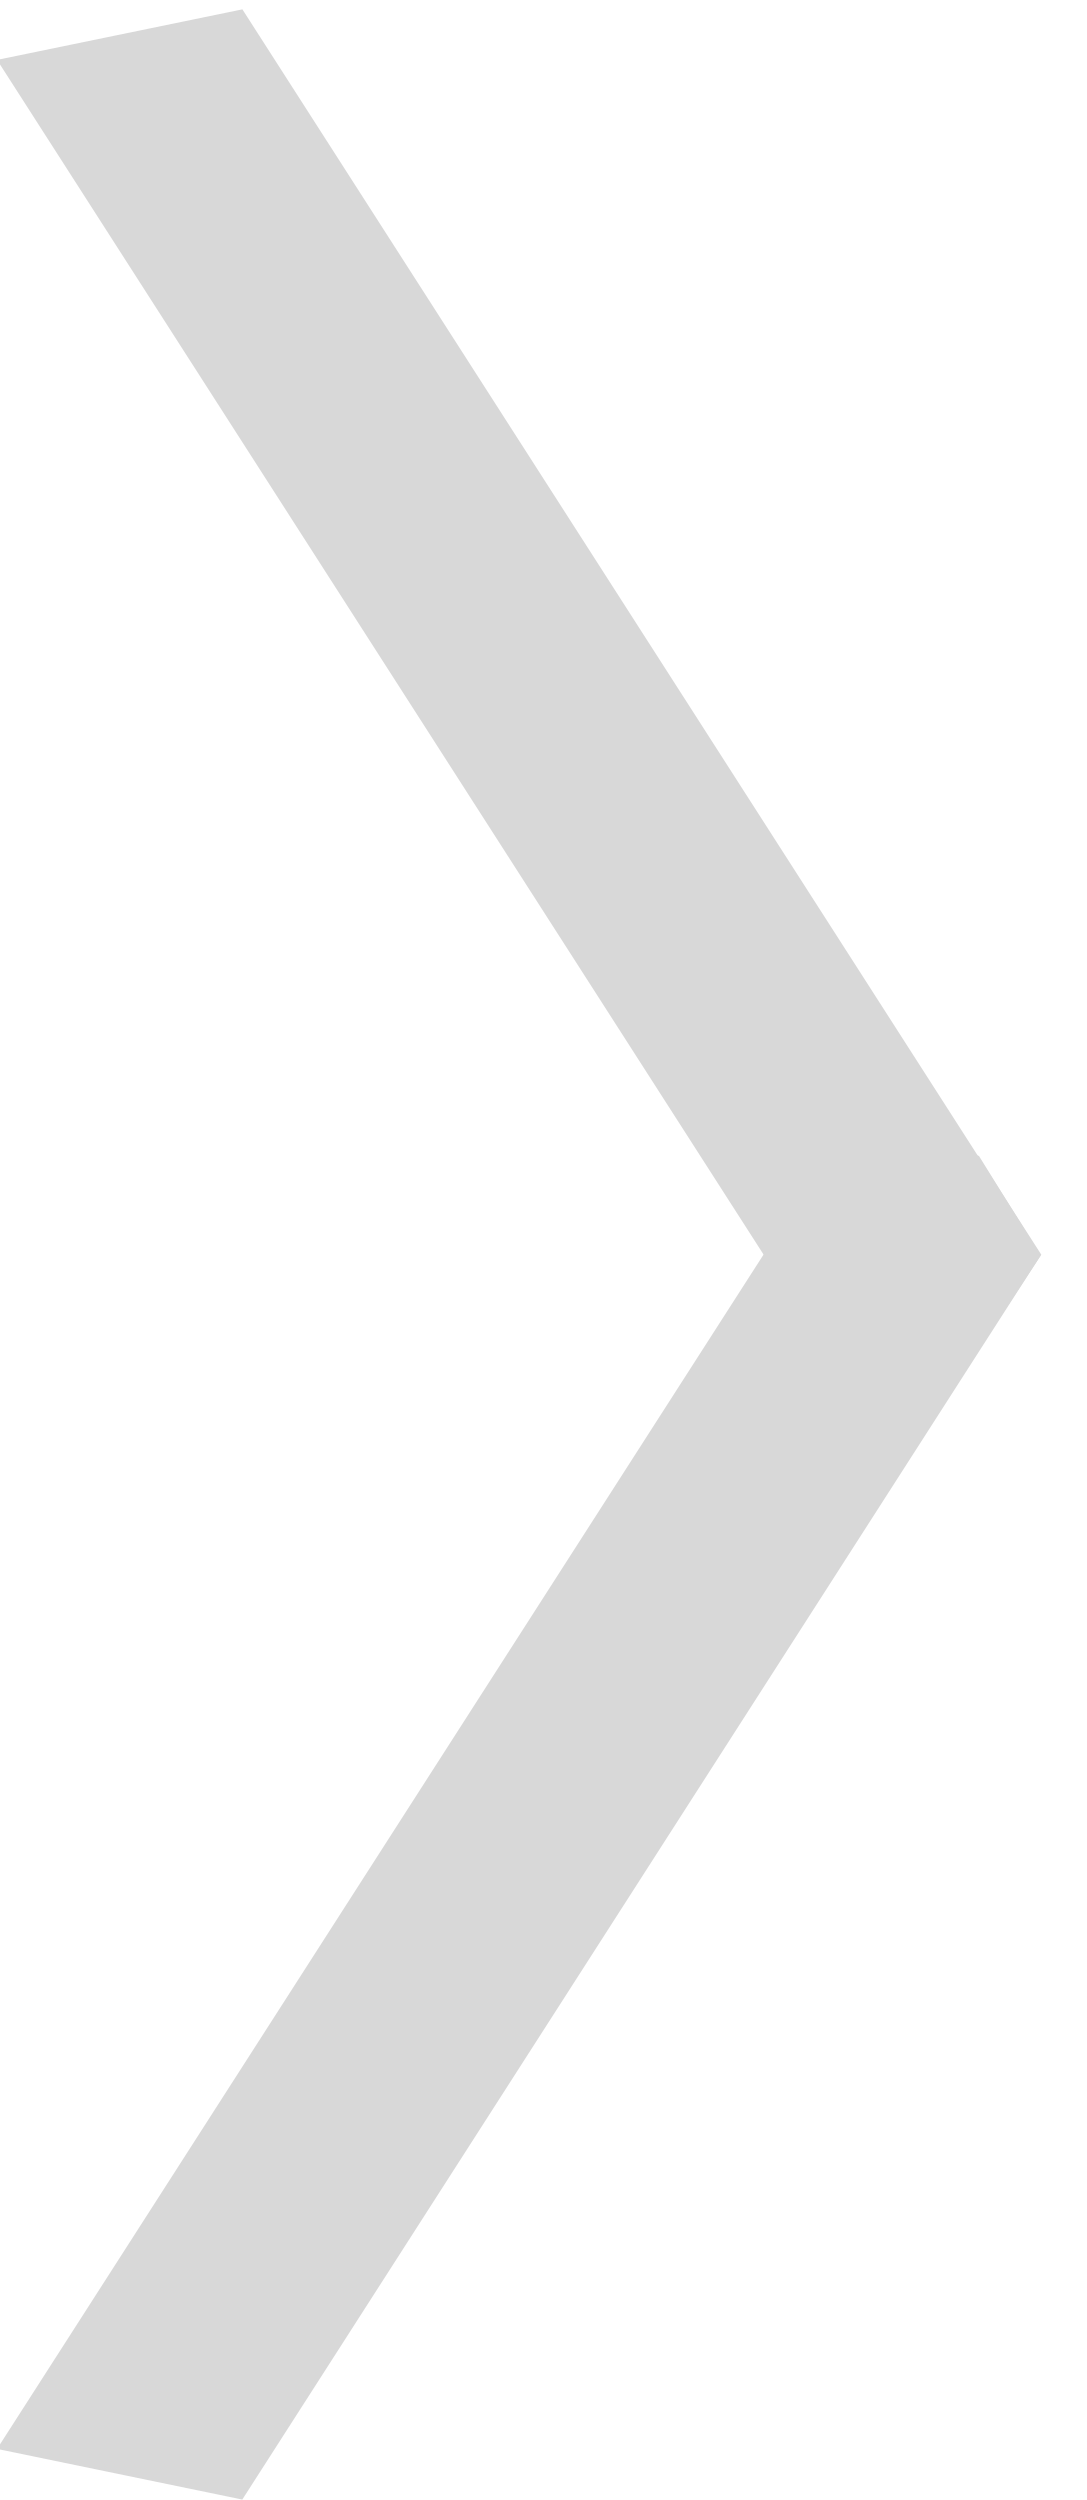
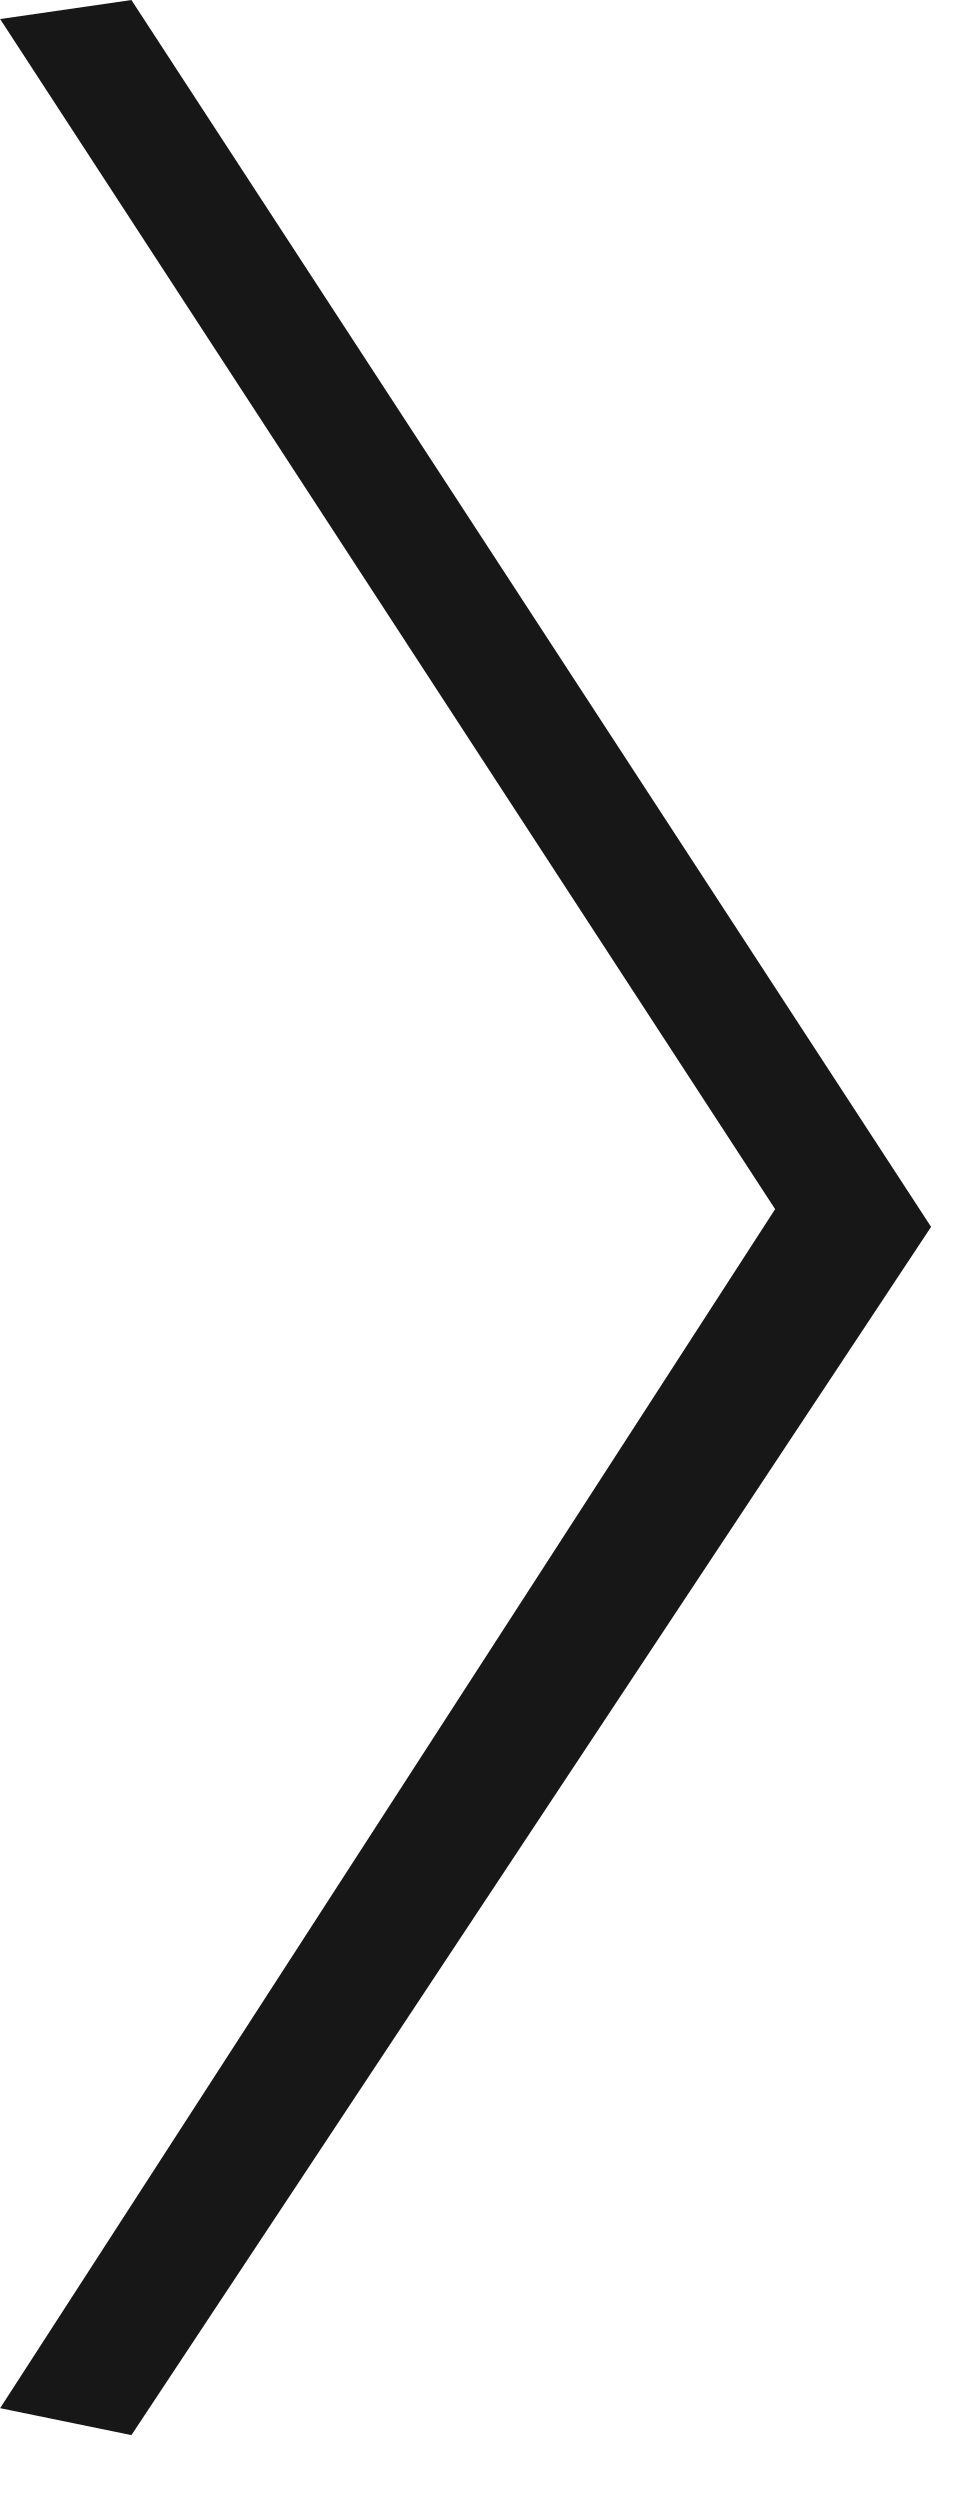
- <svg xmlns="http://www.w3.org/2000/svg" width="10" height="23">
-   <g fill="#D8D8D8" fill-rule="evenodd">
-     <path d="M-.027.551L2.23.086 9.58 11.543l-.602.912-1.207.25z" />
-     <path d="M-.027 22.53l2.256.466L9.574 11.55l-.568-.916-1.235-.255z" />
+ <svg xmlns="http://www.w3.org/2000/svg" width="9px" height="23px" viewBox="0 0 9 23" version="1.1">
+   <g id="Page-1" stroke="none" stroke-width="1" fill="none" fill-rule="evenodd">
+     <g id="Gallery-lightbox-(light)" transform="translate(-996, -584)" fill="#171717">
+       <polygon id="Path-3" transform="translate(1000.283, 595.2016) rotate(-180) translate(-1000.283, -595.2016) " points="997.435 595.279 1004.565 584.248 1003.357 584 996 595.116 1003.357 606.403 1004.565 606.228" />
+     </g>
  </g>
</svg>
